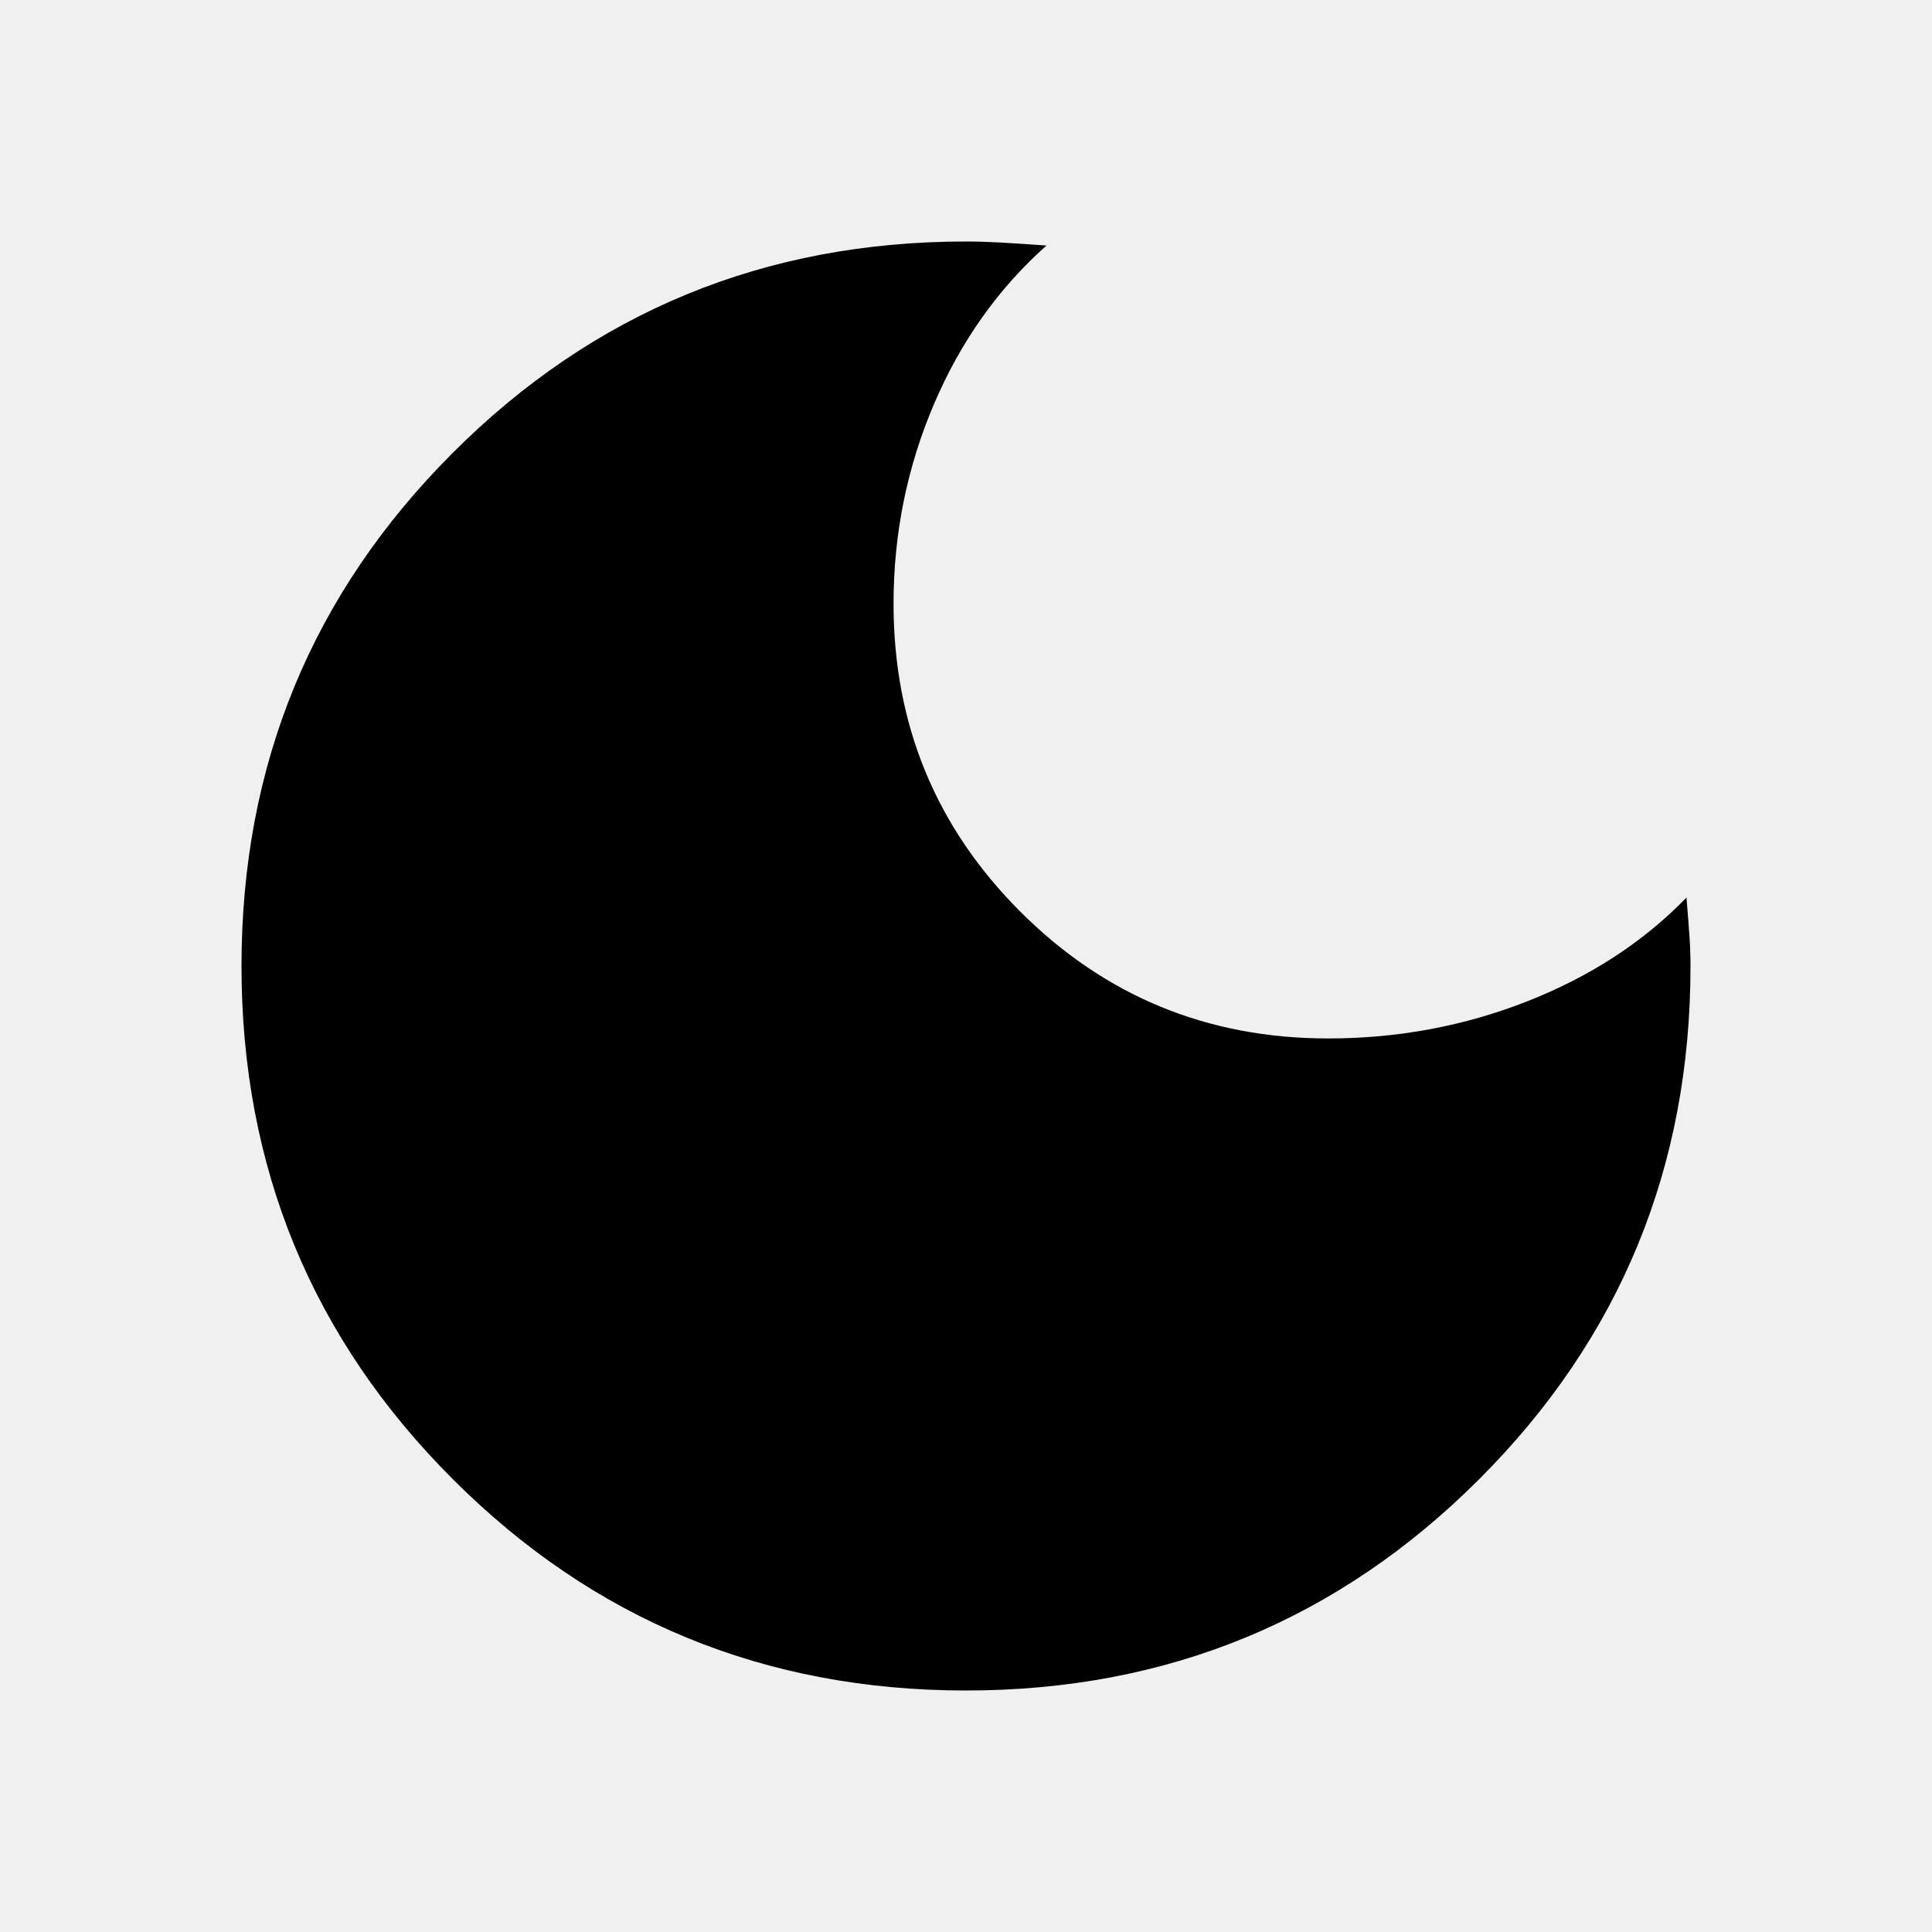
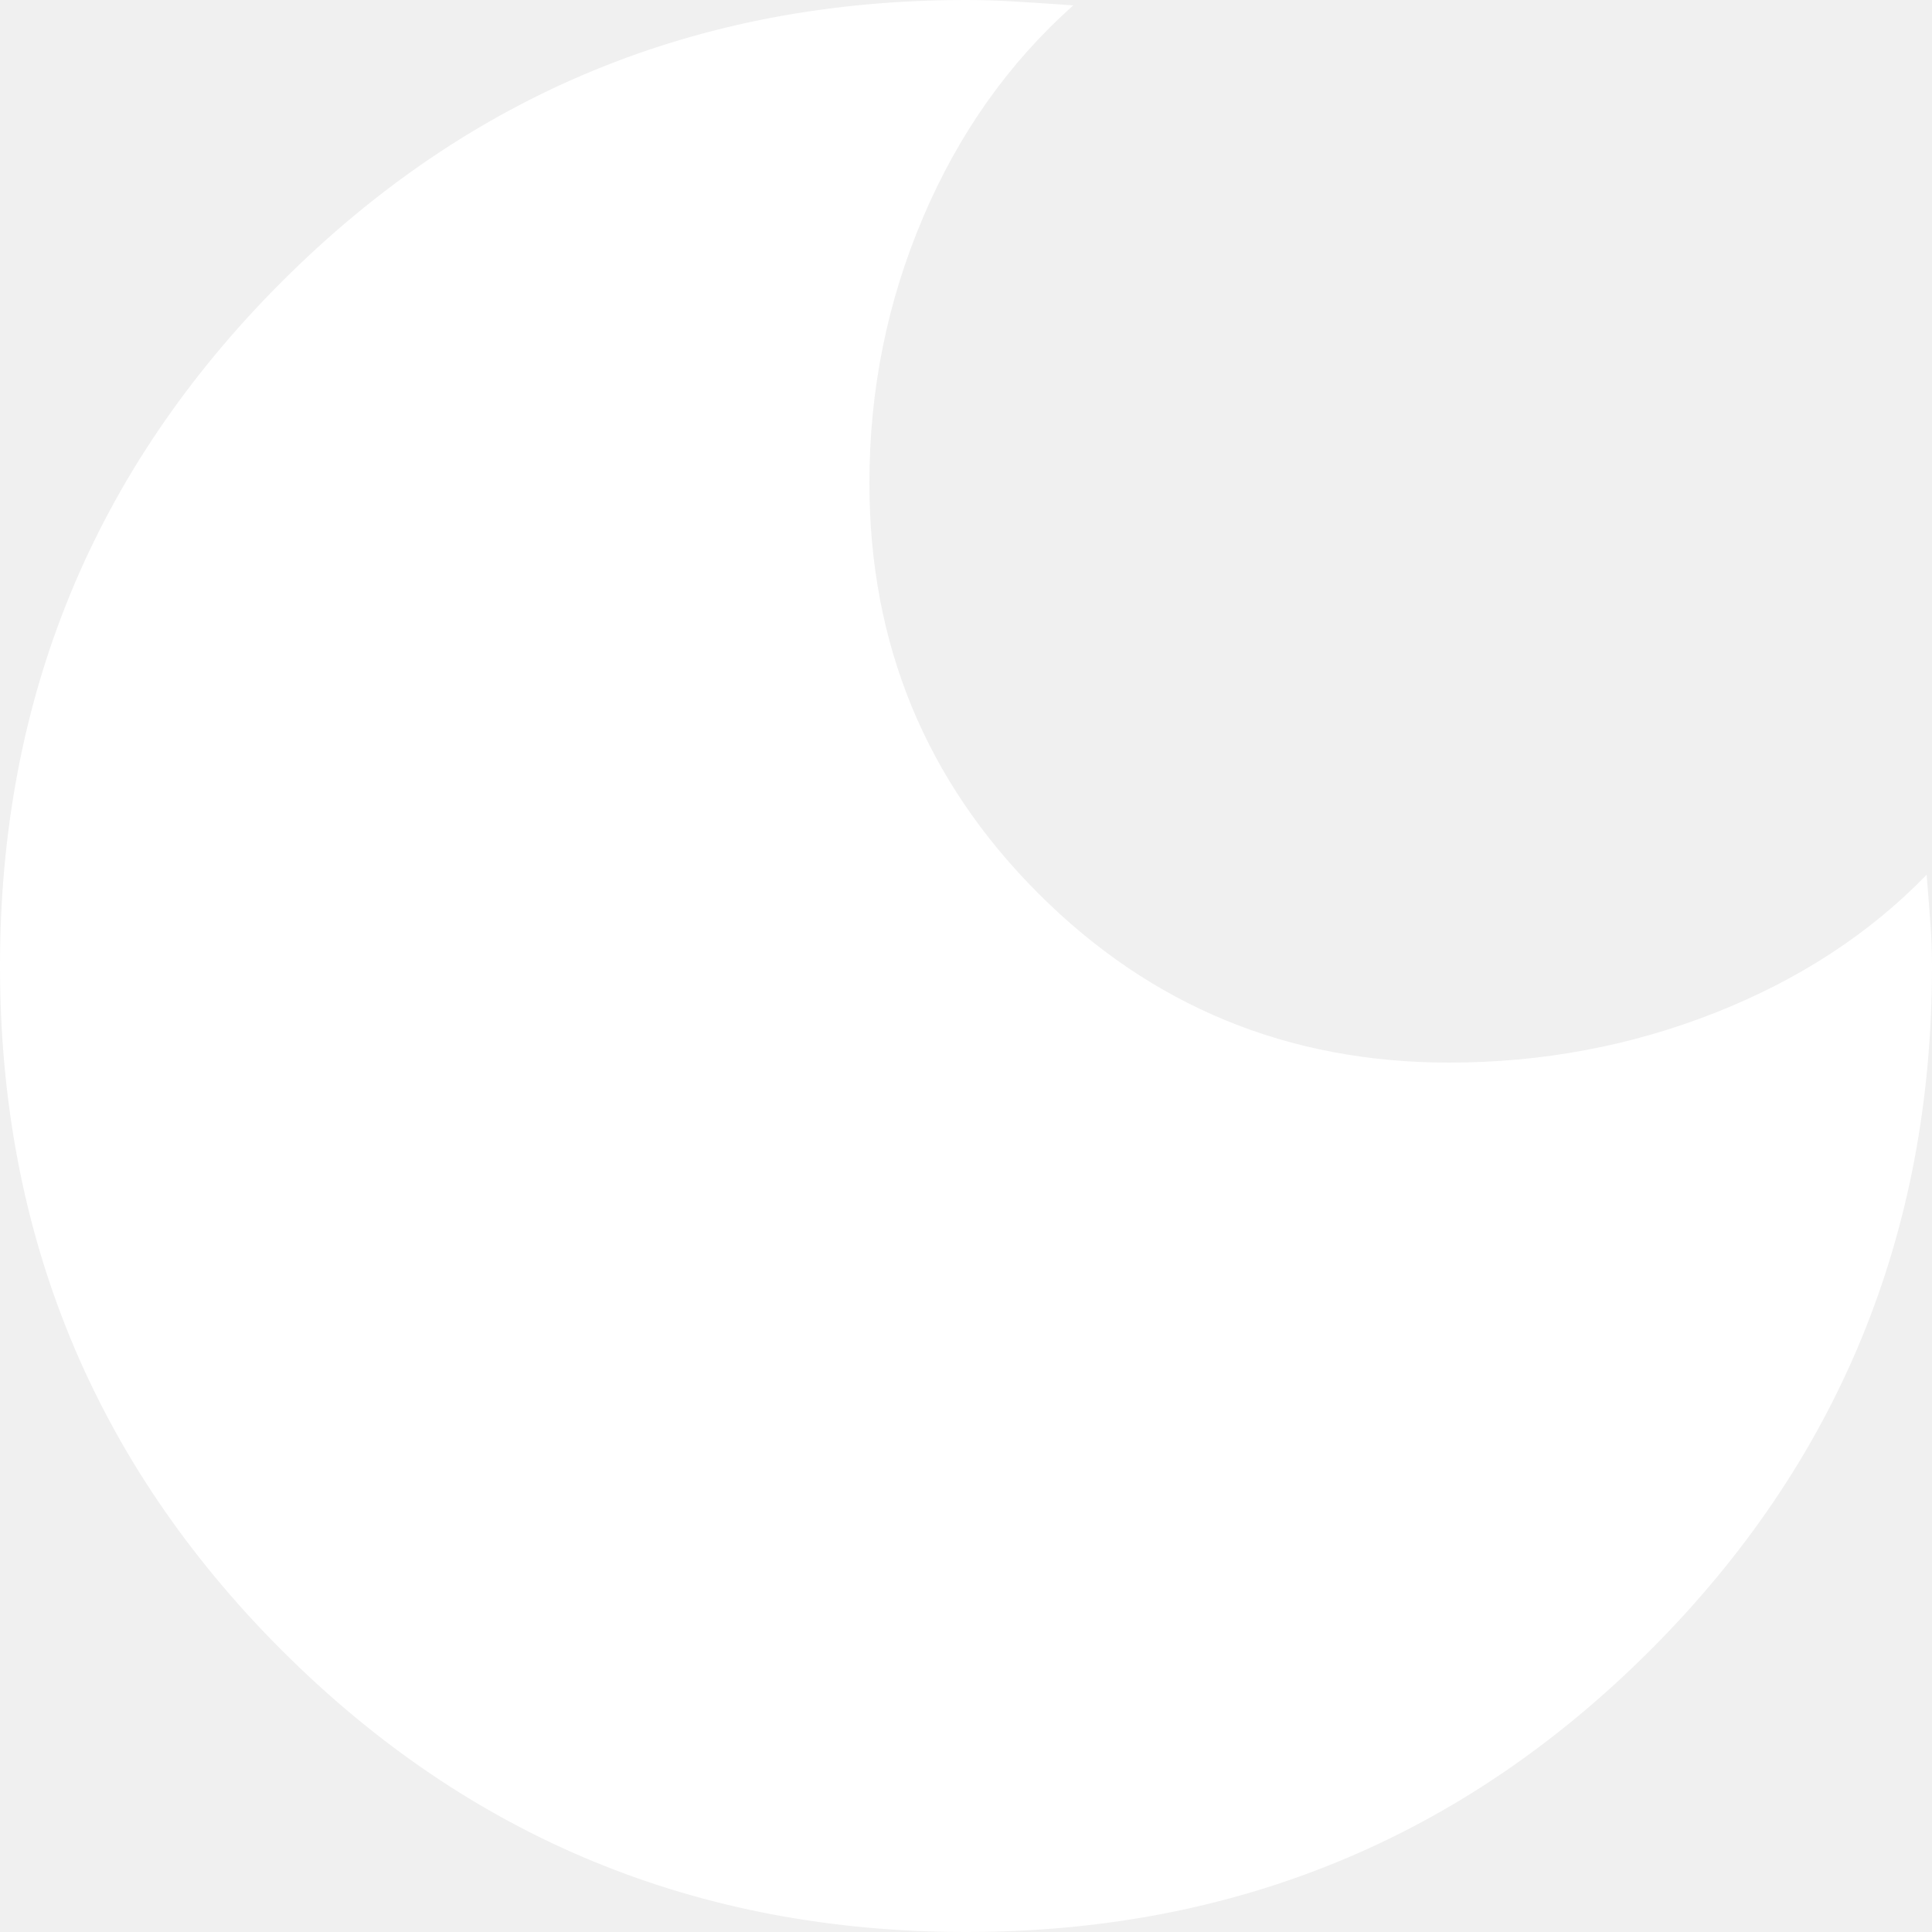
- <svg xmlns="http://www.w3.org/2000/svg" height="48" viewBox="0 96 960 960" width="48">
-   <path d="M480 936q-150 0-255-105T120 576q0-150 105-255t255-105q8 0 17 .5t23 1.5q-36 32-56 79t-20 99q0 90 63 153t153 63q52 0 99-18.5t79-51.5q1 12 1.5 19.5t.5 14.5q0 150-105 255T480 936Z" />
+ <svg xmlns="http://www.w3.org/2000/svg" width="36px" height="36px" viewBox="0 0 36 36" version="1.1">
+   <g id="Page-1" stroke="none" stroke-width="1" fill="none" fill-rule="evenodd">
+     <g id="moon" fill="#FFFFFF" fill-rule="nonzero">
+       <path d="M18,36 C13,36 8.75,34.25 5.25,30.75 C1.75,27.25 0,23 0,18 C0,13 1.75,8.75 5.25,5.25 C8.75,1.75 13,0 18,0 C18.267,0 18.55,0.008 18.85,0.025 C19.15,0.042 19.533,0.067 20,0.1 C18.8,1.167 17.867,2.483 17.2,4.05 C16.533,5.617 16.2,7.267 16.2,9 C16.2,12 17.25,14.55 19.35,16.65 C21.45,18.75 24,19.8 27,19.8 C28.733,19.8 30.383,19.492 31.95,18.875 C33.517,18.258 34.833,17.4 35.9,16.3 C35.933,16.7 35.958,17.025 35.975,17.275 C35.992,17.525 36,17.767 36,18 C36,23 34.25,27.25 30.75,30.75 C27.25,34.25 23,36 18,36 Z" id="Path" />
+     </g>
+   </g>
</svg>
